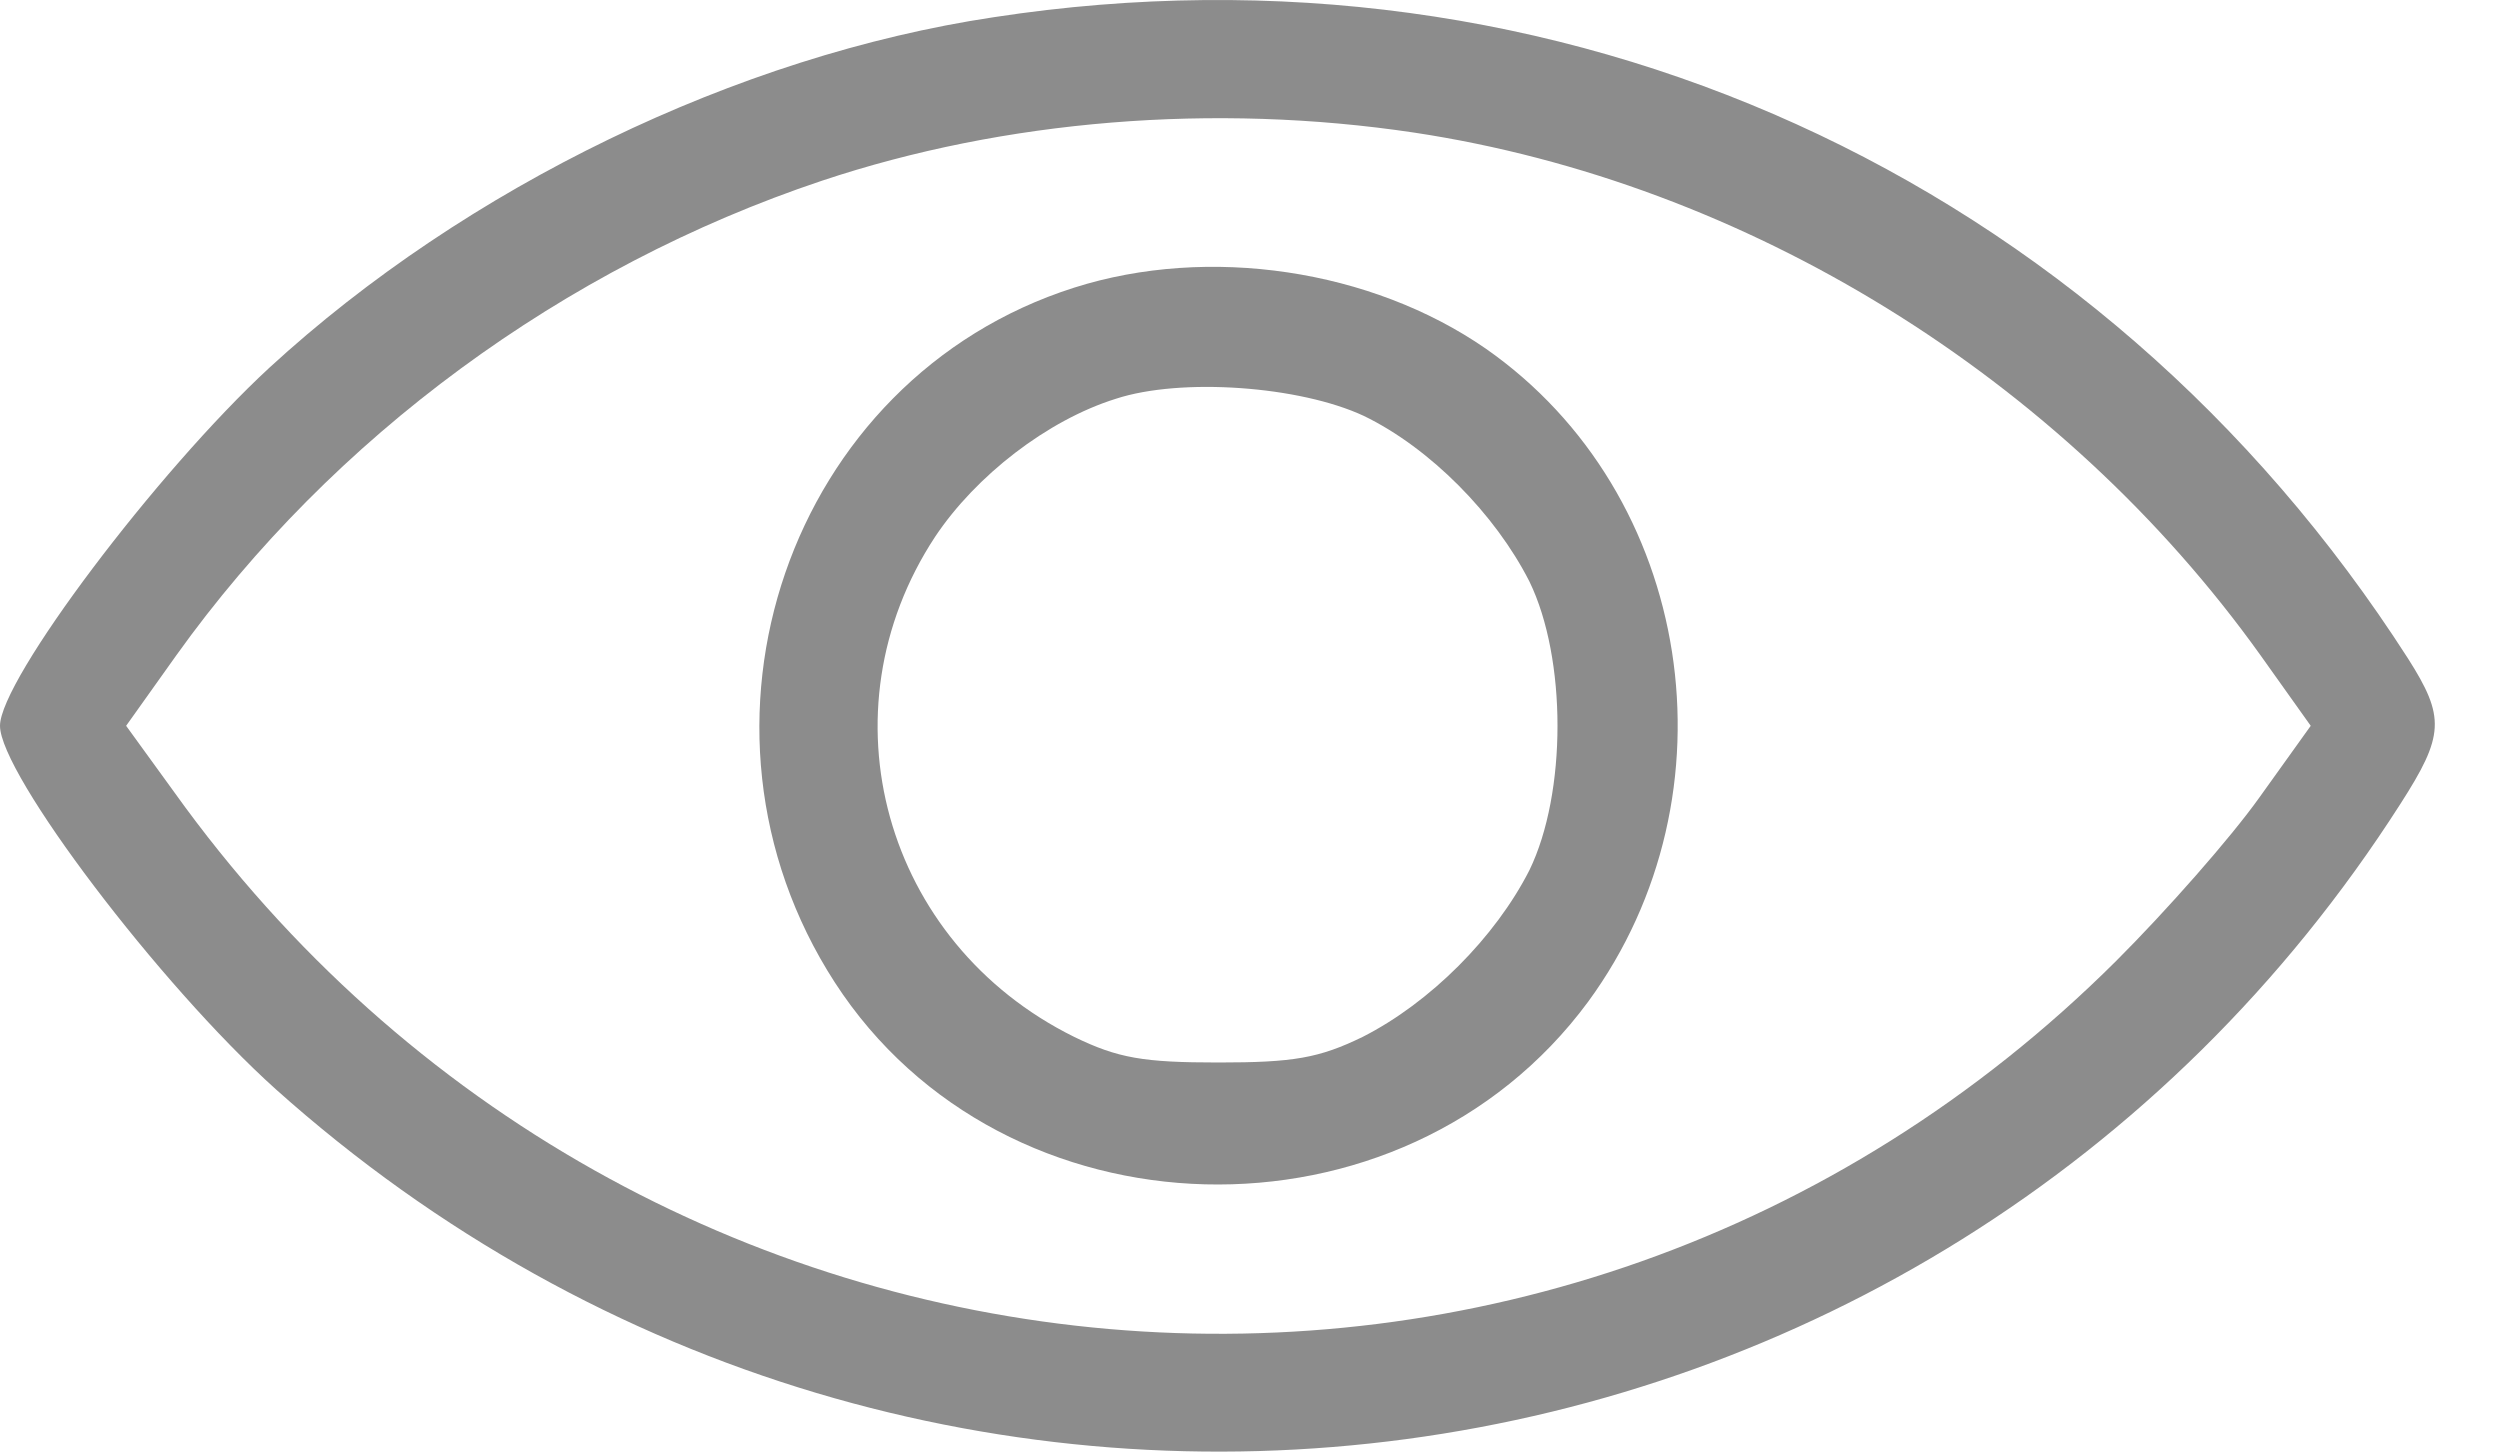
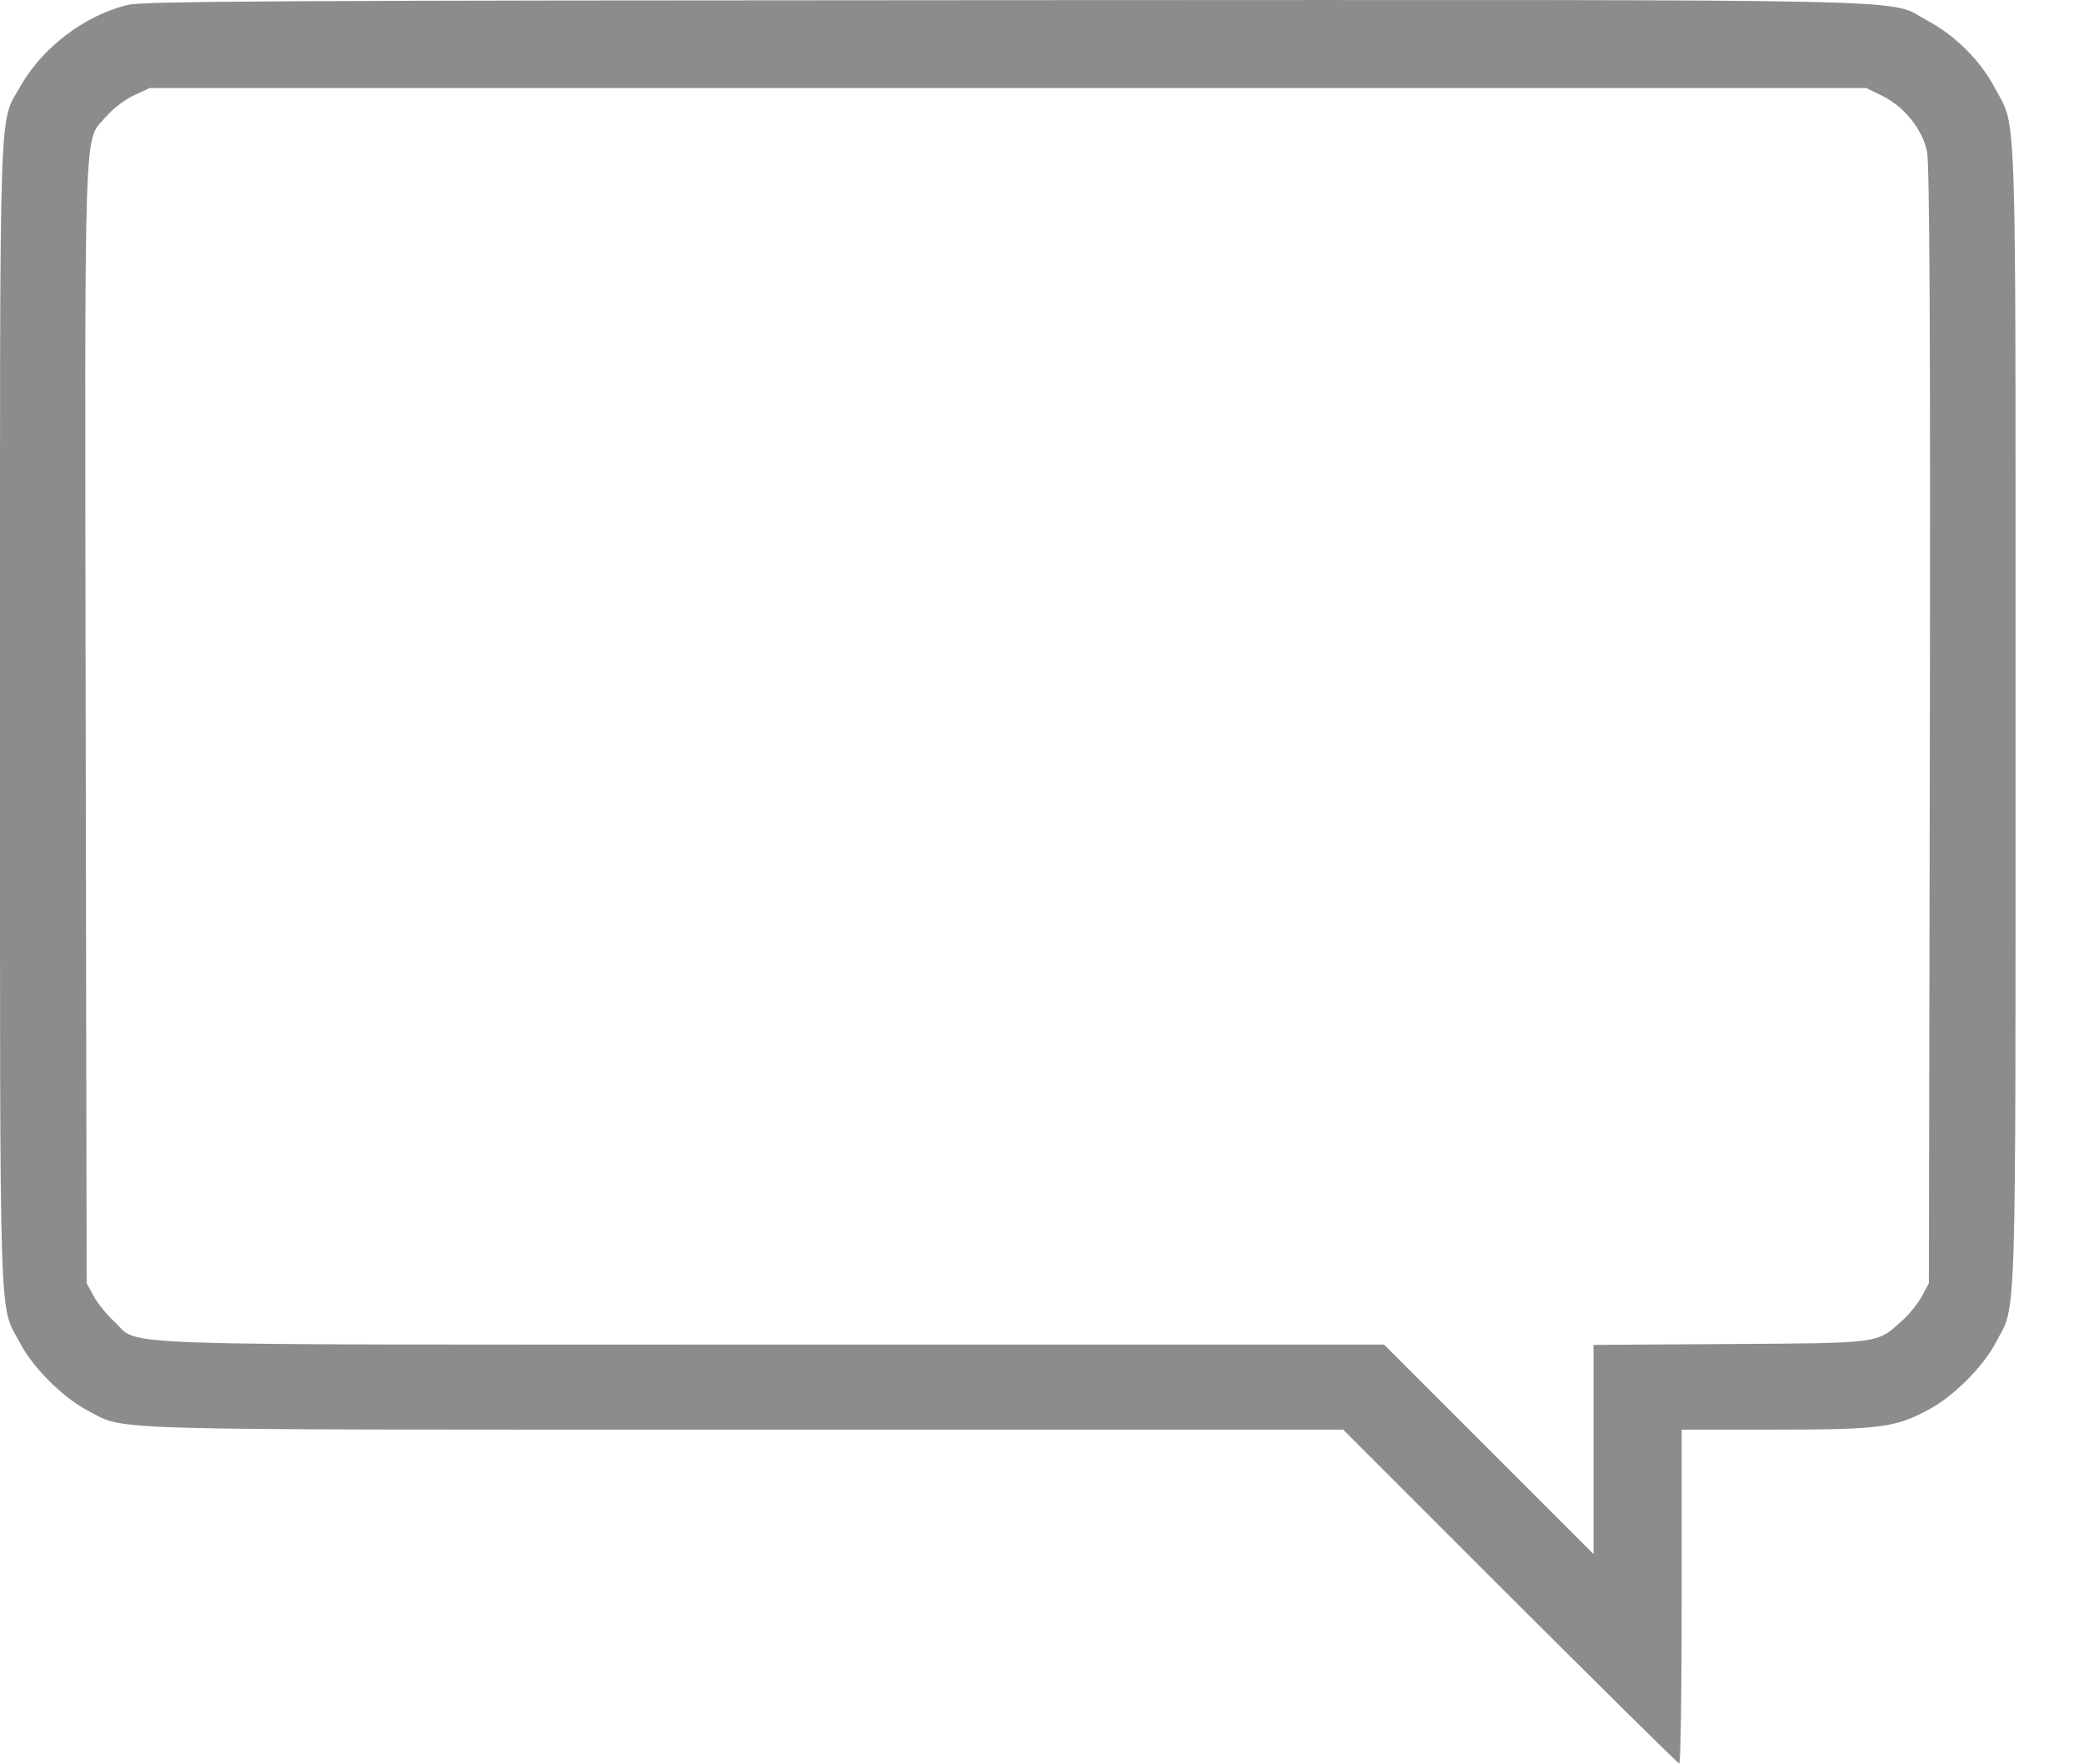
- <svg xmlns="http://www.w3.org/2000/svg" width="31" height="18" viewBox="0 0 31 18" fill="none">
-   <path d="M12.325 0.213C9.145 0.69 5.778 2.32 3.34 4.56C1.948 5.846 0 8.43 0 9C0 9.596 1.975 12.207 3.419 13.506C11.477 20.716 23.962 19.046 29.766 9.967C30.31 9.119 30.323 8.894 29.859 8.165C26.016 2.174 19.323 -0.86 12.325 0.213ZM17.534 1.644C21.656 2.267 25.565 4.679 28.03 8.125L28.653 9L28.017 9.888C27.659 10.391 26.864 11.293 26.241 11.915C19.283 18.847 7.912 17.853 2.16 9.822L1.564 9L2.187 8.125C4.122 5.421 6.984 3.314 10.192 2.241C12.458 1.485 15.056 1.273 17.534 1.644Z" fill="#8C8C8C" />
-   <path d="M13.319 3.567C9.781 4.693 8.296 9 10.351 12.181C12.444 15.415 17.388 15.547 19.694 12.42C21.576 9.849 21.006 6.124 18.422 4.322C17.004 3.341 14.989 3.036 13.319 3.567ZM16.911 5.157C17.733 5.555 18.541 6.376 18.965 7.211C19.429 8.165 19.429 9.835 18.965 10.79C18.541 11.624 17.733 12.433 16.898 12.857C16.354 13.122 16.036 13.175 15.108 13.175C14.181 13.175 13.863 13.122 13.319 12.857C10.96 11.691 10.165 8.828 11.596 6.655C12.1 5.899 12.988 5.21 13.836 4.945C14.645 4.68 16.116 4.786 16.911 5.157Z" fill="#8C8C8C" />
+ <svg xmlns="http://www.w3.org/2000/svg" width="26" height="22" viewBox="0 0 26 22" fill="none">
+   <path d="M1.595 0.061C1.057 0.19 0.527 0.595 0.256 1.074C-0.019 1.565 0 1.015 0 8.917C0 16.786 -0.015 16.256 0.248 16.751C0.409 17.061 0.782 17.431 1.085 17.592C1.58 17.851 1.065 17.835 9.292 17.835H16.757L18.84 19.918C19.987 21.061 20.934 22 20.95 22C20.969 22 20.981 21.061 20.981 19.918V17.835H22.152C23.452 17.835 23.649 17.808 24.057 17.588C24.364 17.427 24.741 17.053 24.898 16.751C25.161 16.252 25.146 16.782 25.146 8.936C25.146 1.051 25.165 1.624 24.886 1.094C24.706 0.752 24.387 0.438 24.046 0.257C23.519 -0.022 24.431 -0.002 12.553 0.002C3.438 0.006 1.792 0.014 1.595 0.061ZM23.492 1.2C23.763 1.338 23.987 1.617 24.042 1.895C24.073 2.037 24.085 4.162 24.077 9.054L24.065 16.008L23.979 16.169C23.932 16.256 23.822 16.393 23.731 16.476C23.413 16.763 23.472 16.755 21.582 16.767L19.881 16.778V18.083V19.387L18.573 18.079L17.268 16.774H9.642C1.104 16.774 1.76 16.798 1.427 16.488C1.332 16.401 1.214 16.256 1.167 16.166L1.081 16.008L1.069 9.019C1.057 1.259 1.041 1.785 1.324 1.455C1.403 1.361 1.556 1.243 1.666 1.192L1.867 1.098H12.577H23.283L23.492 1.2Z" fill="#8C8C8C" />
</svg>
